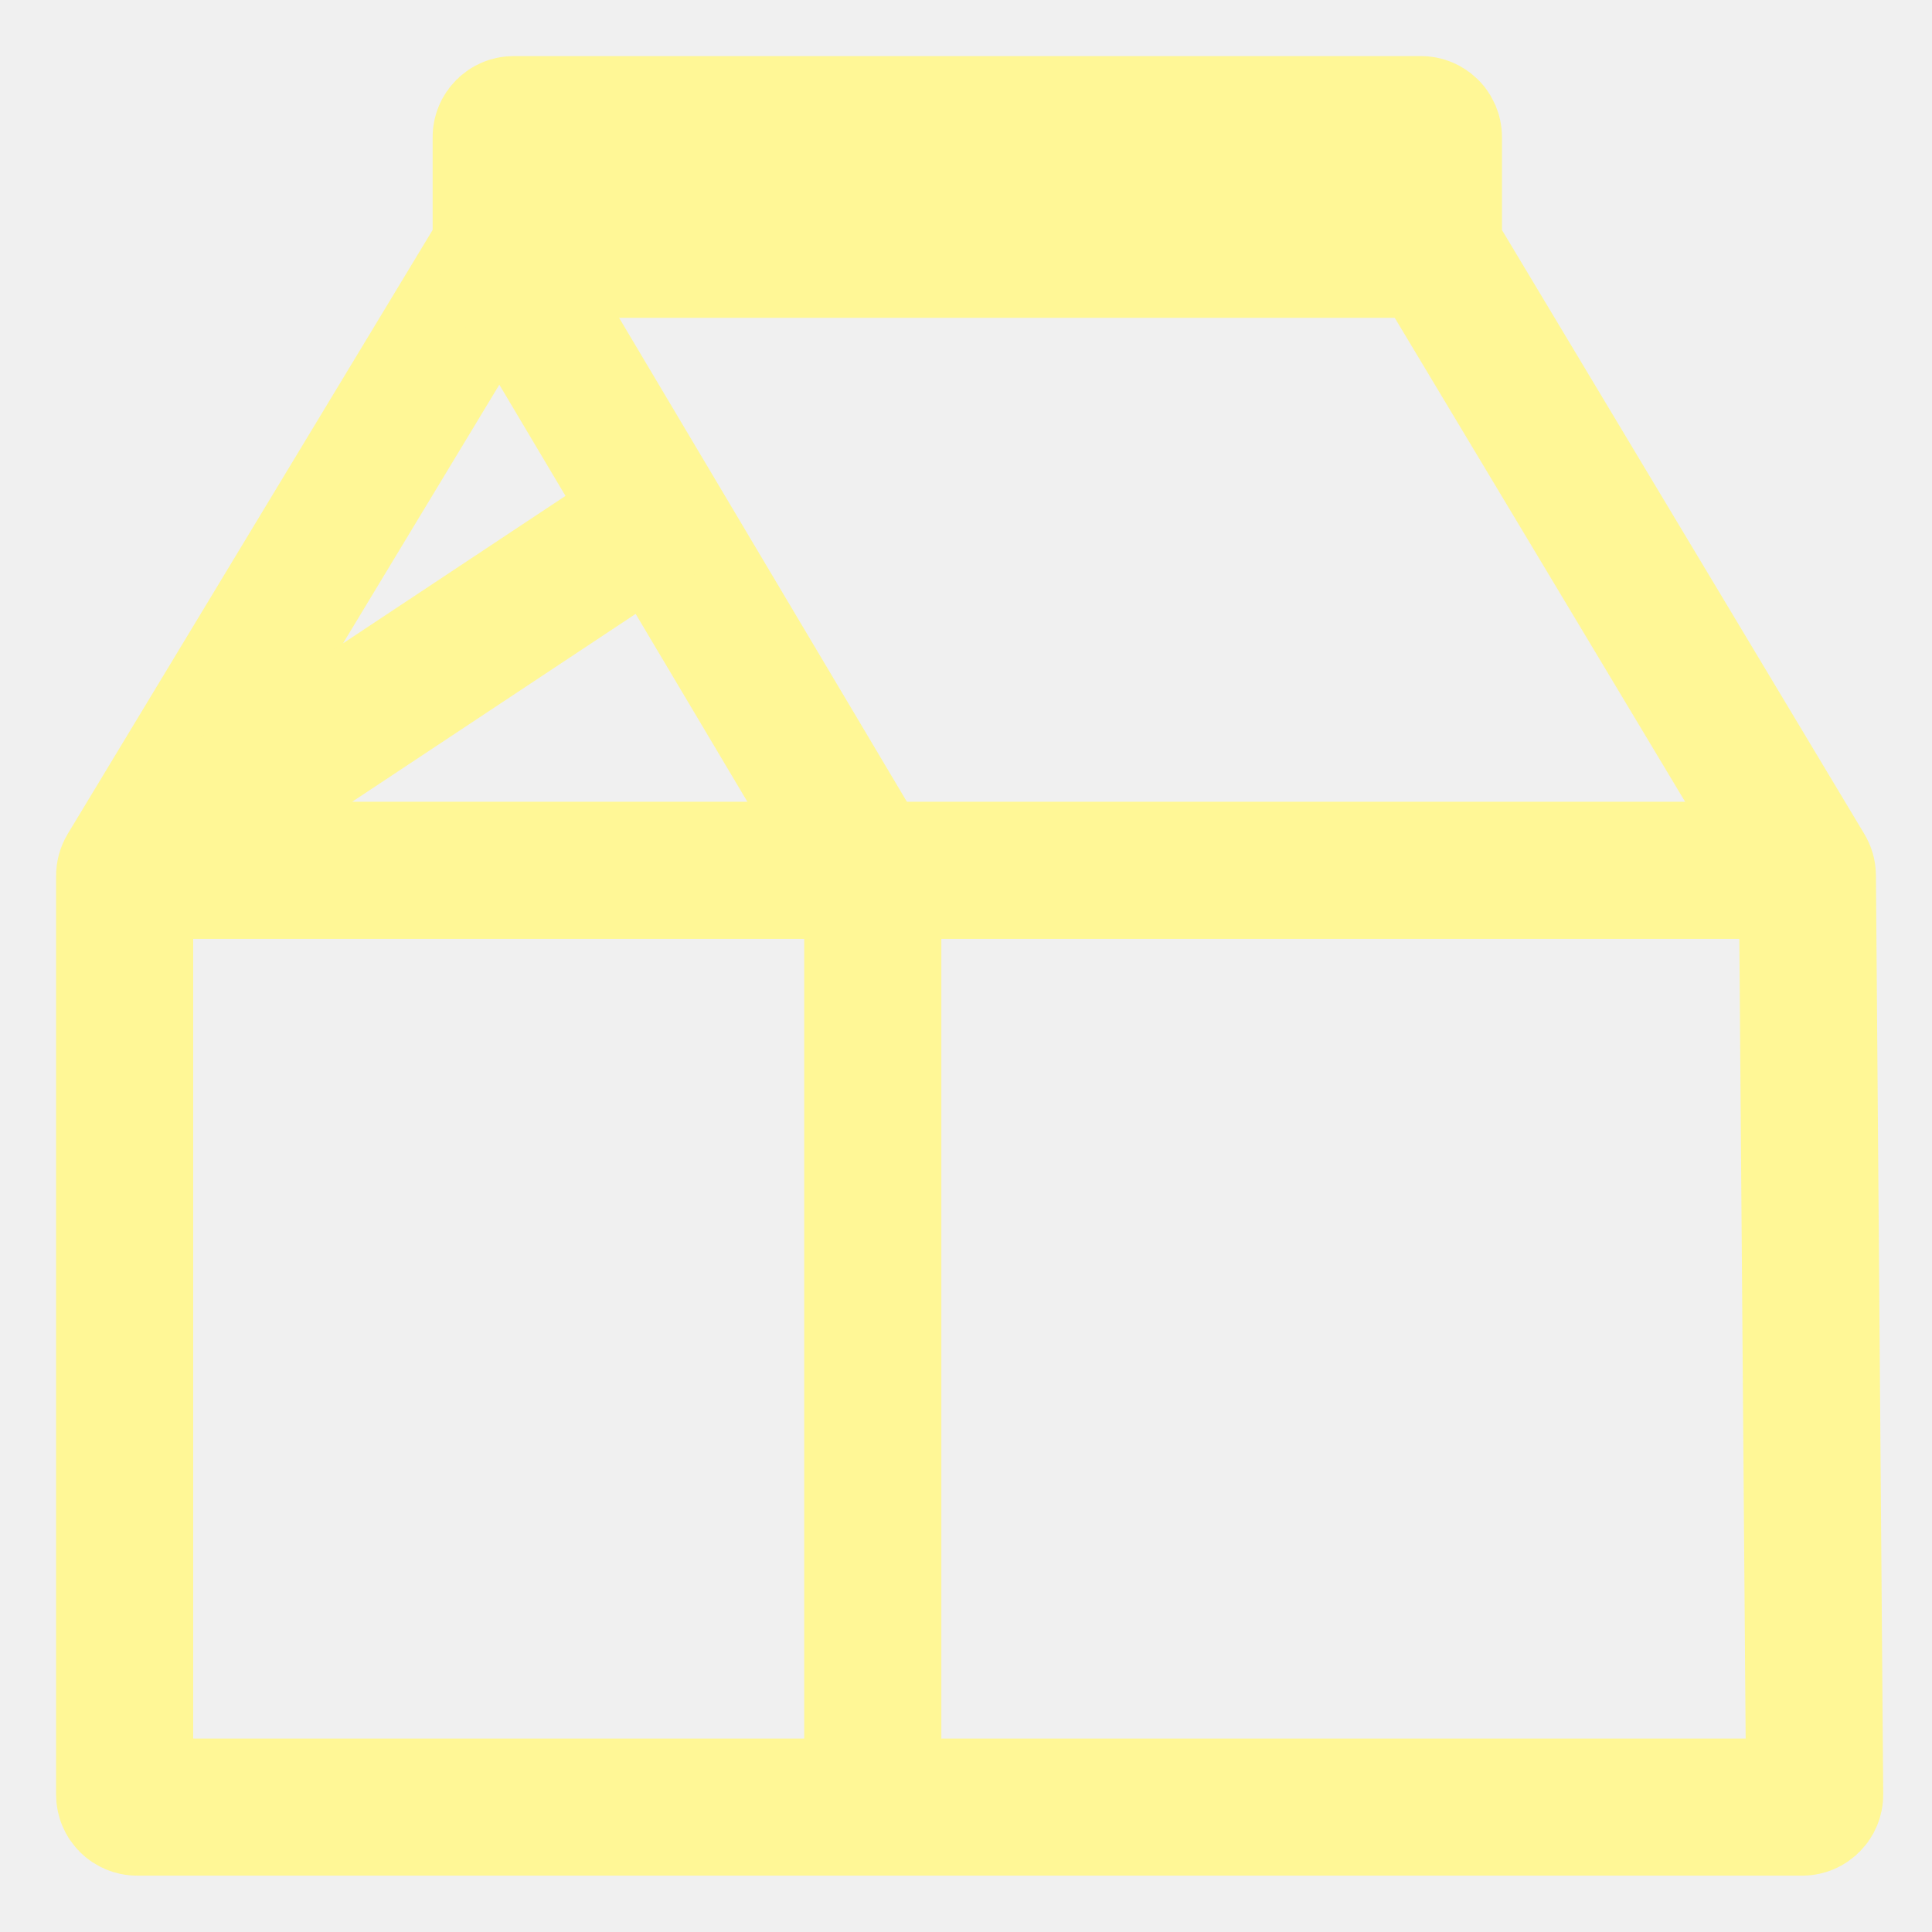
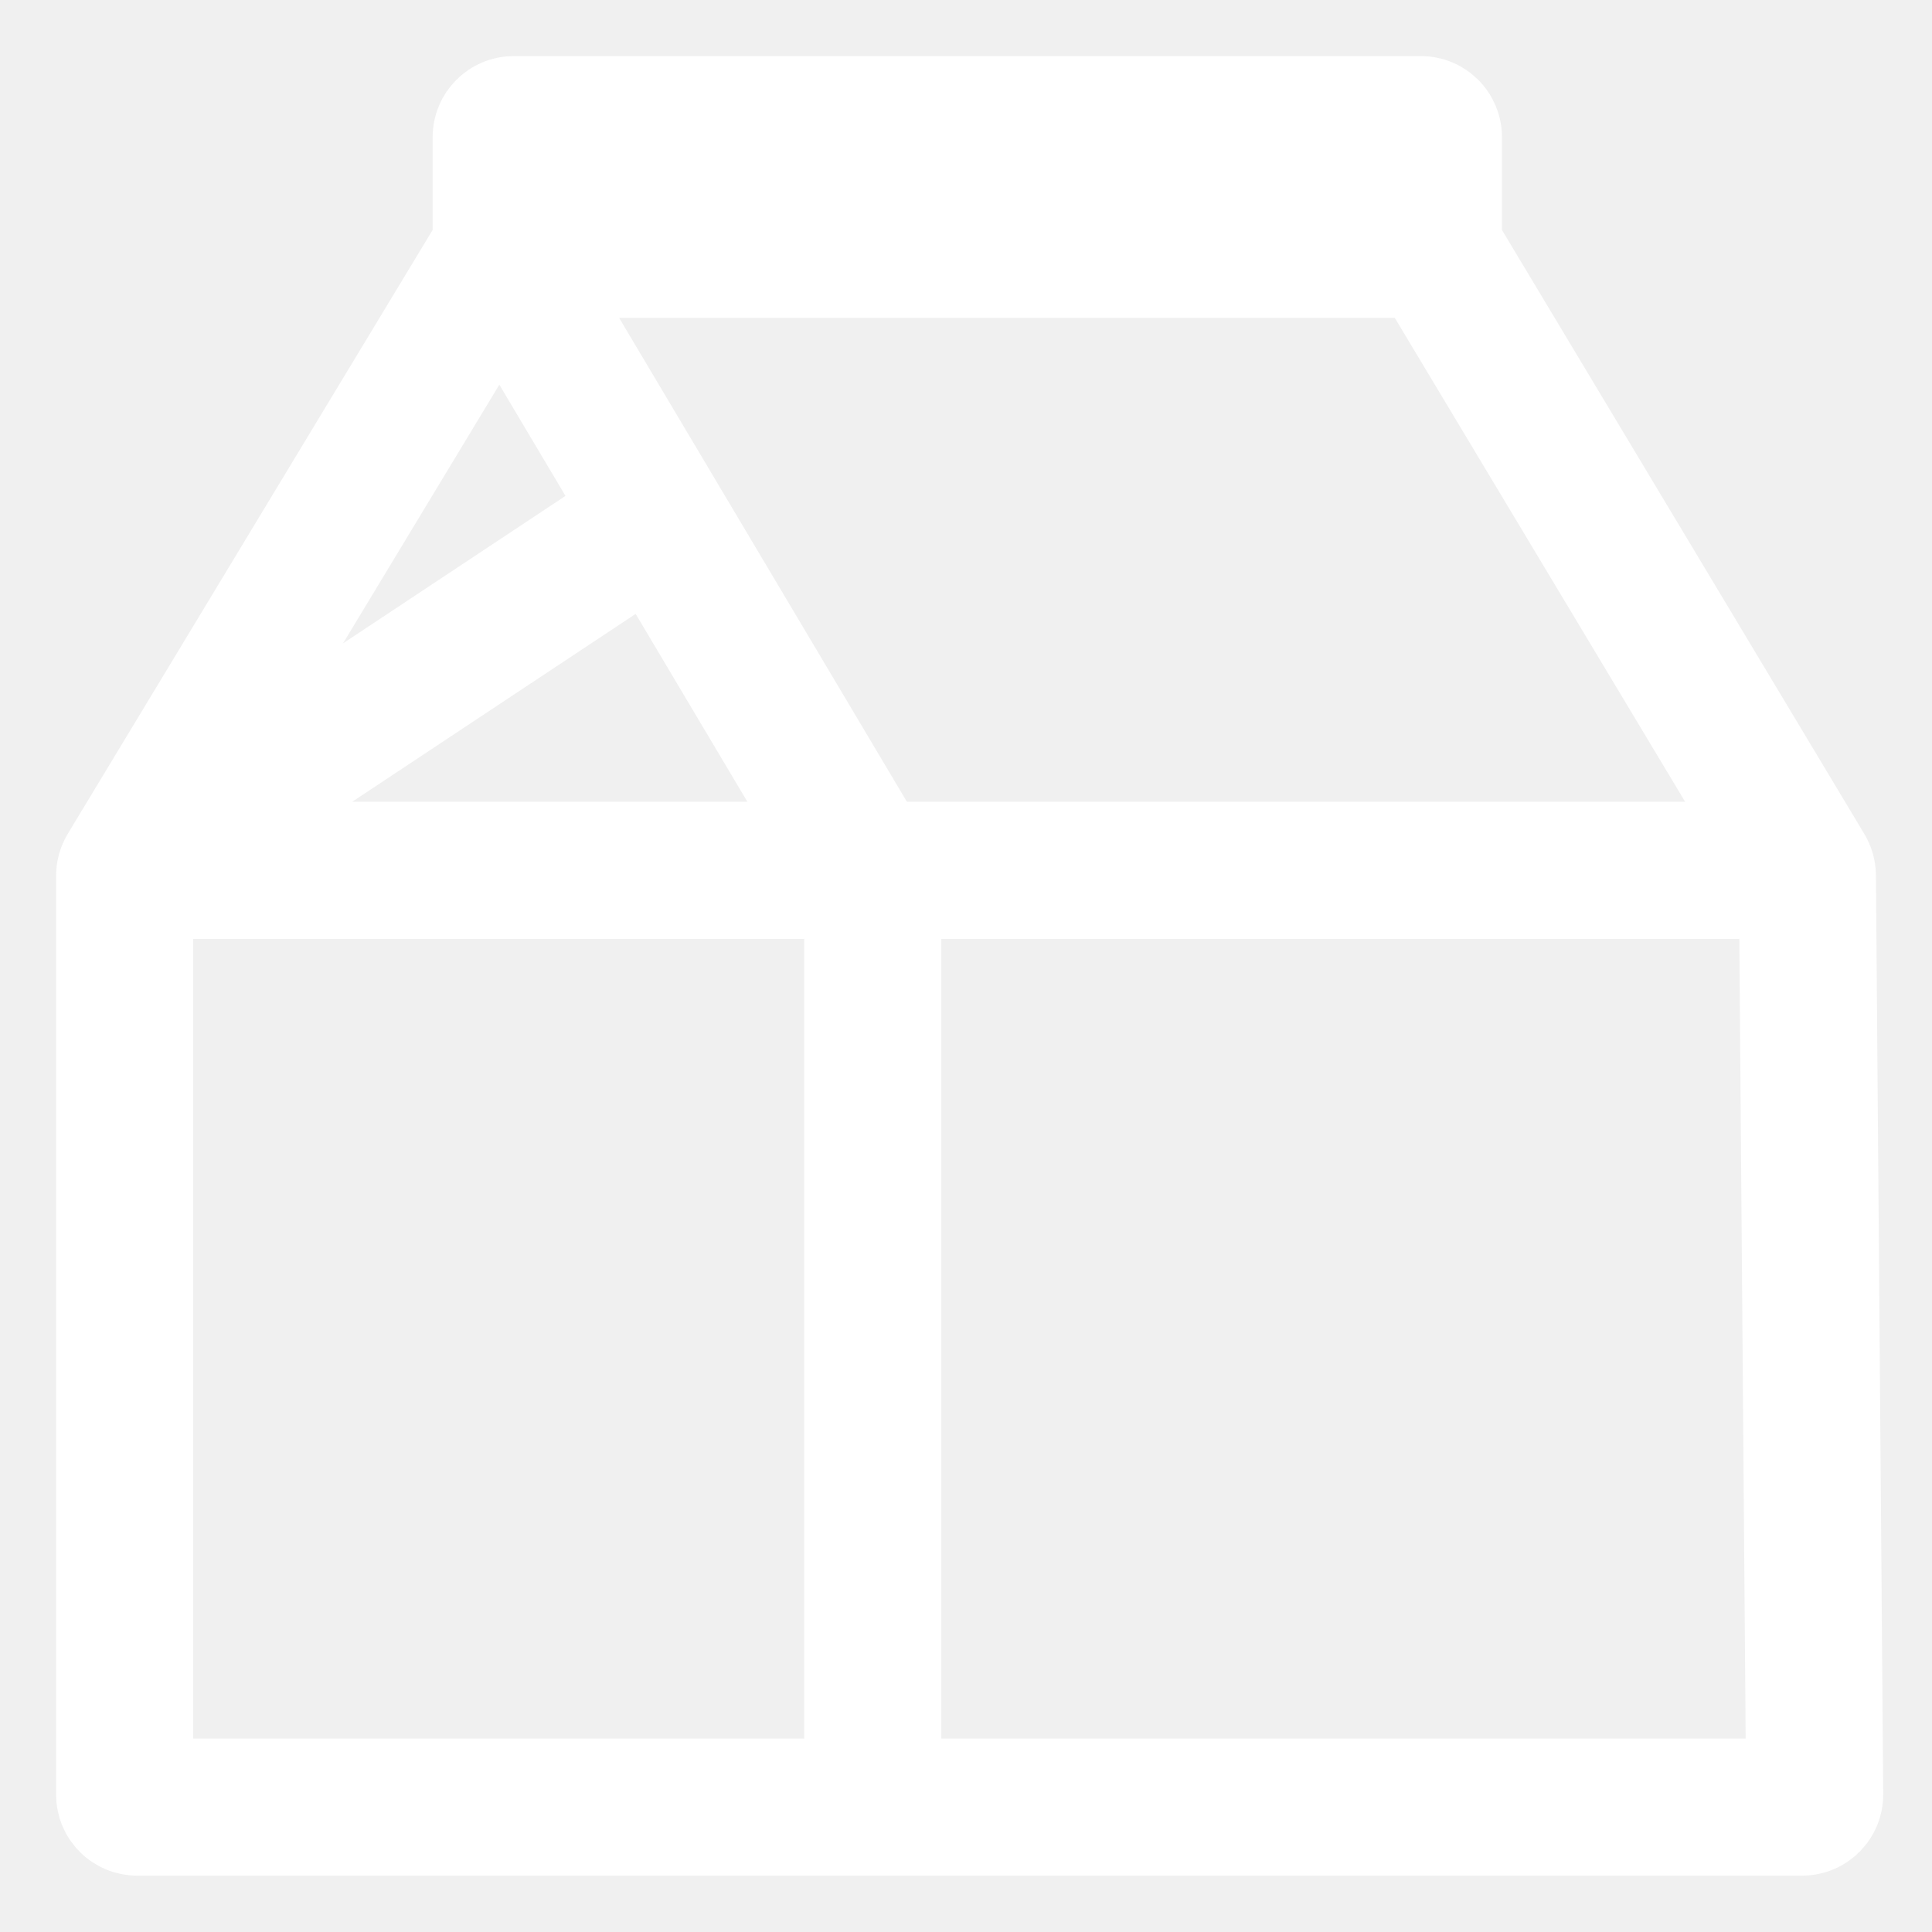
<svg xmlns="http://www.w3.org/2000/svg" width="155px" height="155px" viewBox="0 0 155 155" version="1.1">
  <defs />
  <g id="Symbols" stroke="none" stroke-width="1" fill="none" fill-rule="evenodd">
-     <g id="Pafiume-Copy-2" stroke="#FFF796" stroke-width="11">
+     <g id="Pafiume-Copy-2" stroke="#FFF" stroke-width="11">
      <g id="Bottle" transform="translate(10, 10)">
        <path d="M105.143,10.216 L134.86,59.745 C134.952,59.898 135.001,60.073 135.002,60.251 L135.587,133.971 C135.591,134.523 135.147,134.974 134.595,134.979 C134.592,134.979 134.589,134.979 134.587,134.979 L1,134.979 C0.448,134.979 1.57645121e-14,134.531 0,133.979 L7.99360578e-15,60.257 C5.38074806e-15,60.075 0.05,59.896 0.144,59.74 L30.066,10.217 C30.161,10.061 30.21,9.882 30.21,9.7 L30.21,1 C30.21,0.448 30.658,1.01453063e-16 31.21,0 L104,2.66453526e-15 C104.552,-5.28535614e-15 105,0.448 105,1 L105,9.702 C105,9.883 105.049,10.061 105.143,10.216 Z" id="Path-3" />
        <path d="M105,10 L31.758,10 C31.206,10 30.758,10.448 30.758,11 C30.758,11.18 30.807,11.357 30.899,11.511 L60.021,60.48 L60.021,135" id="Path-6" />
        <path d="M135,59.824 L3.319,59.824 C2.767,59.824 2.319,59.376 2.319,58.824 C2.319,58.488 2.487,58.175 2.767,57.99 L45,30" id="Path-7" />
      </g>
    </g>
  </g>
</svg>
